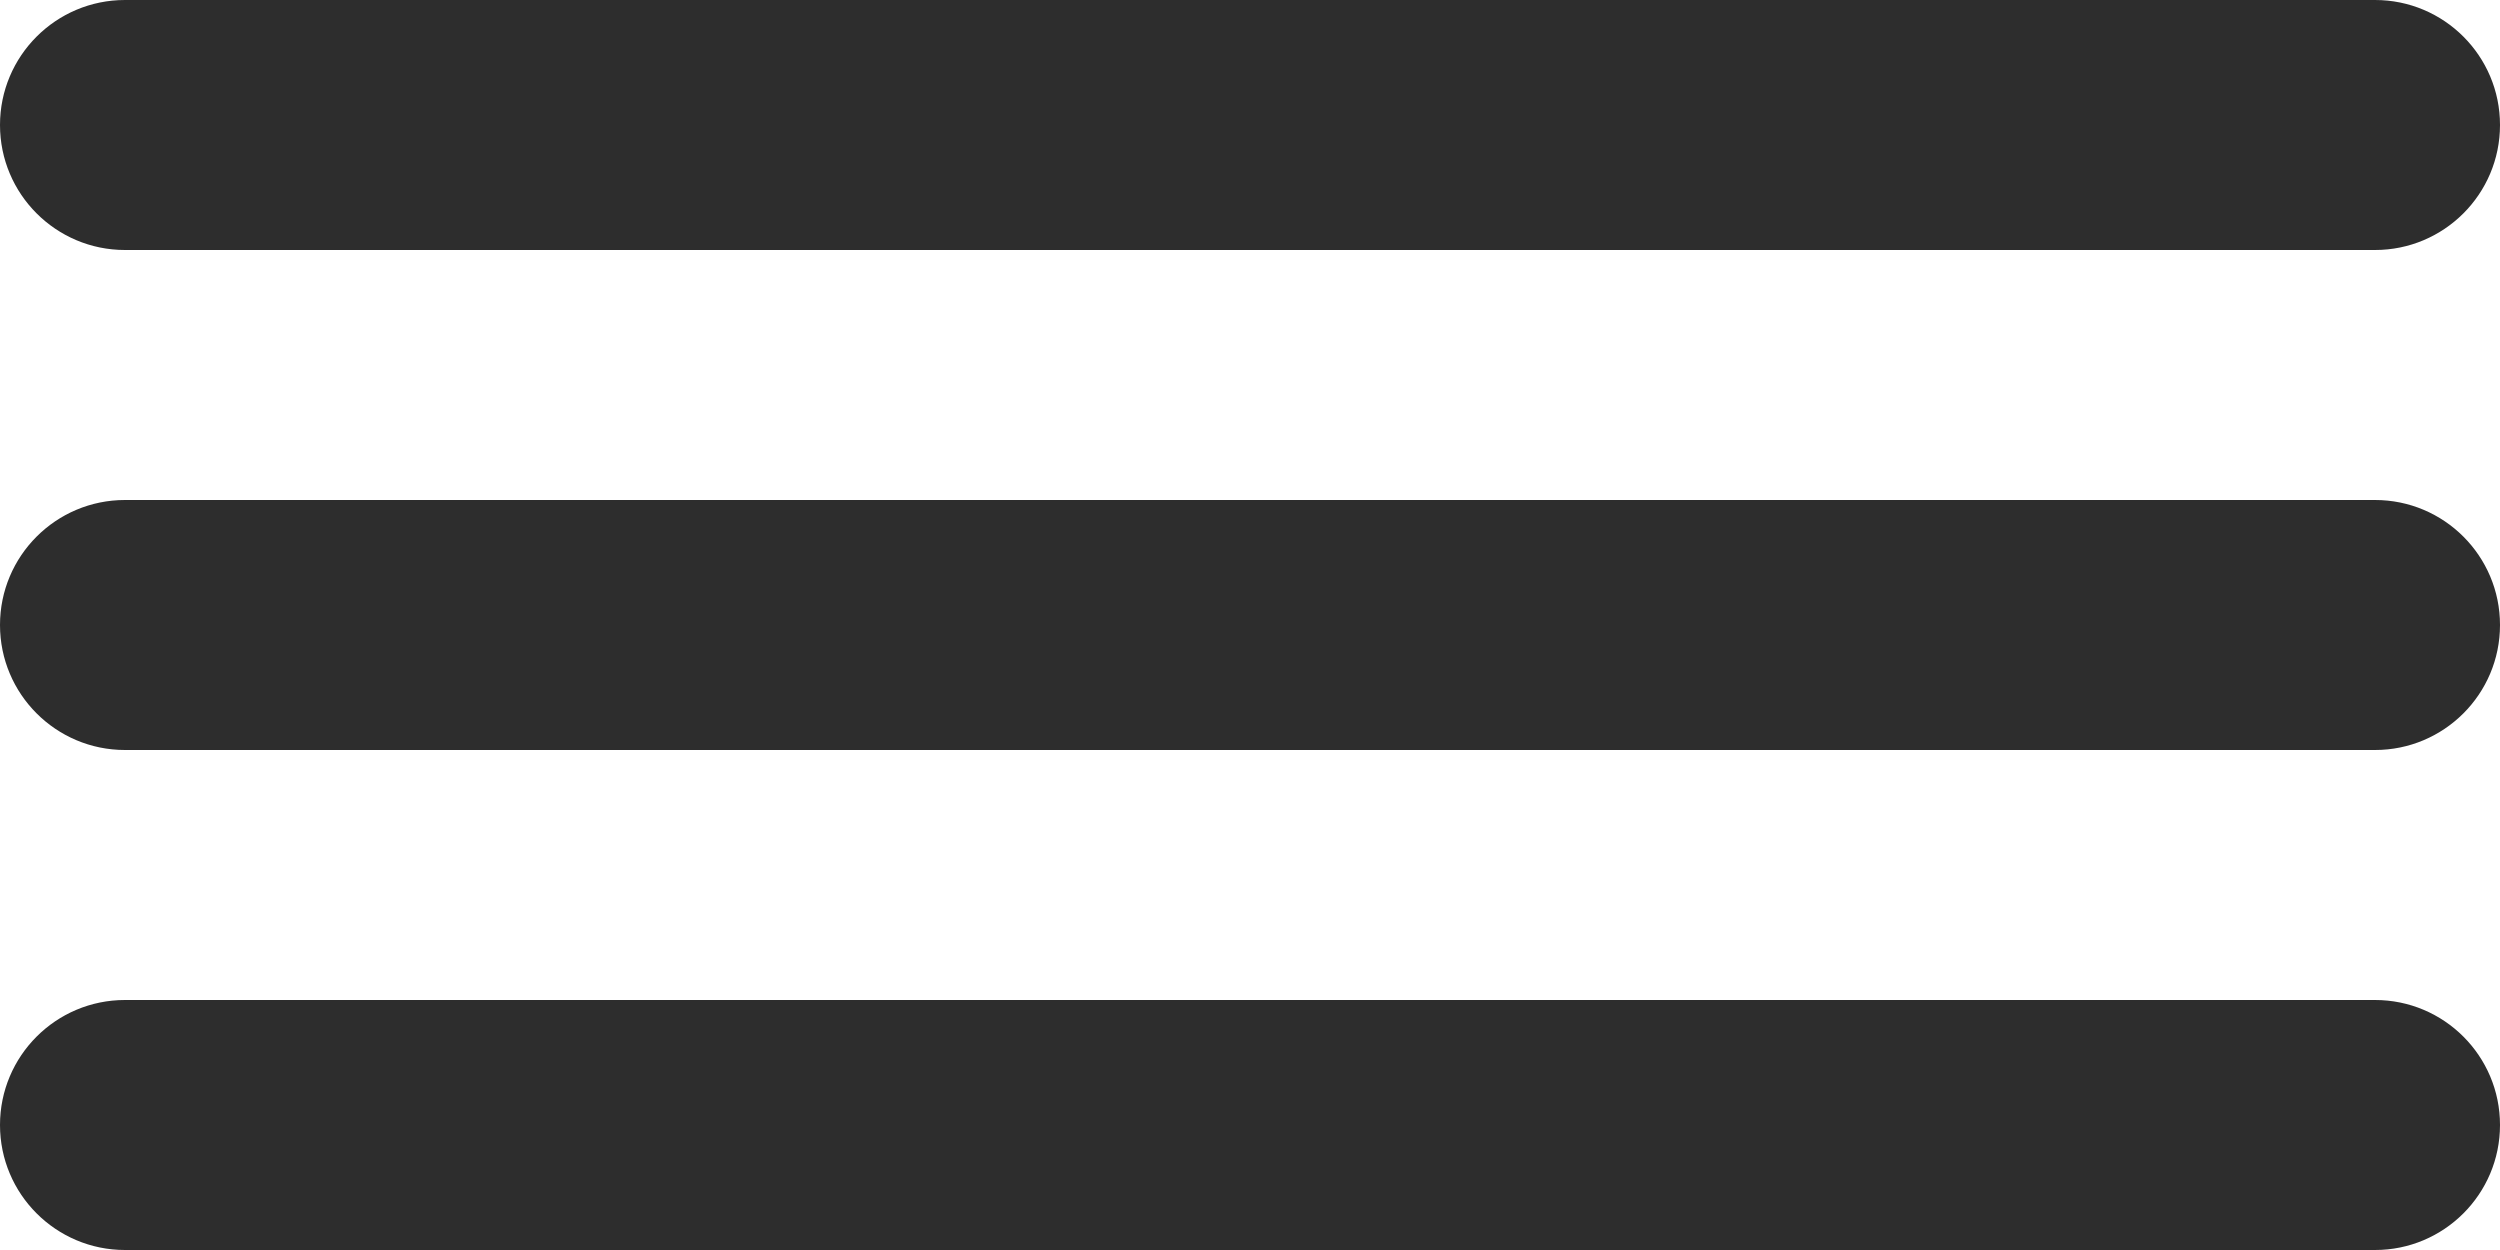
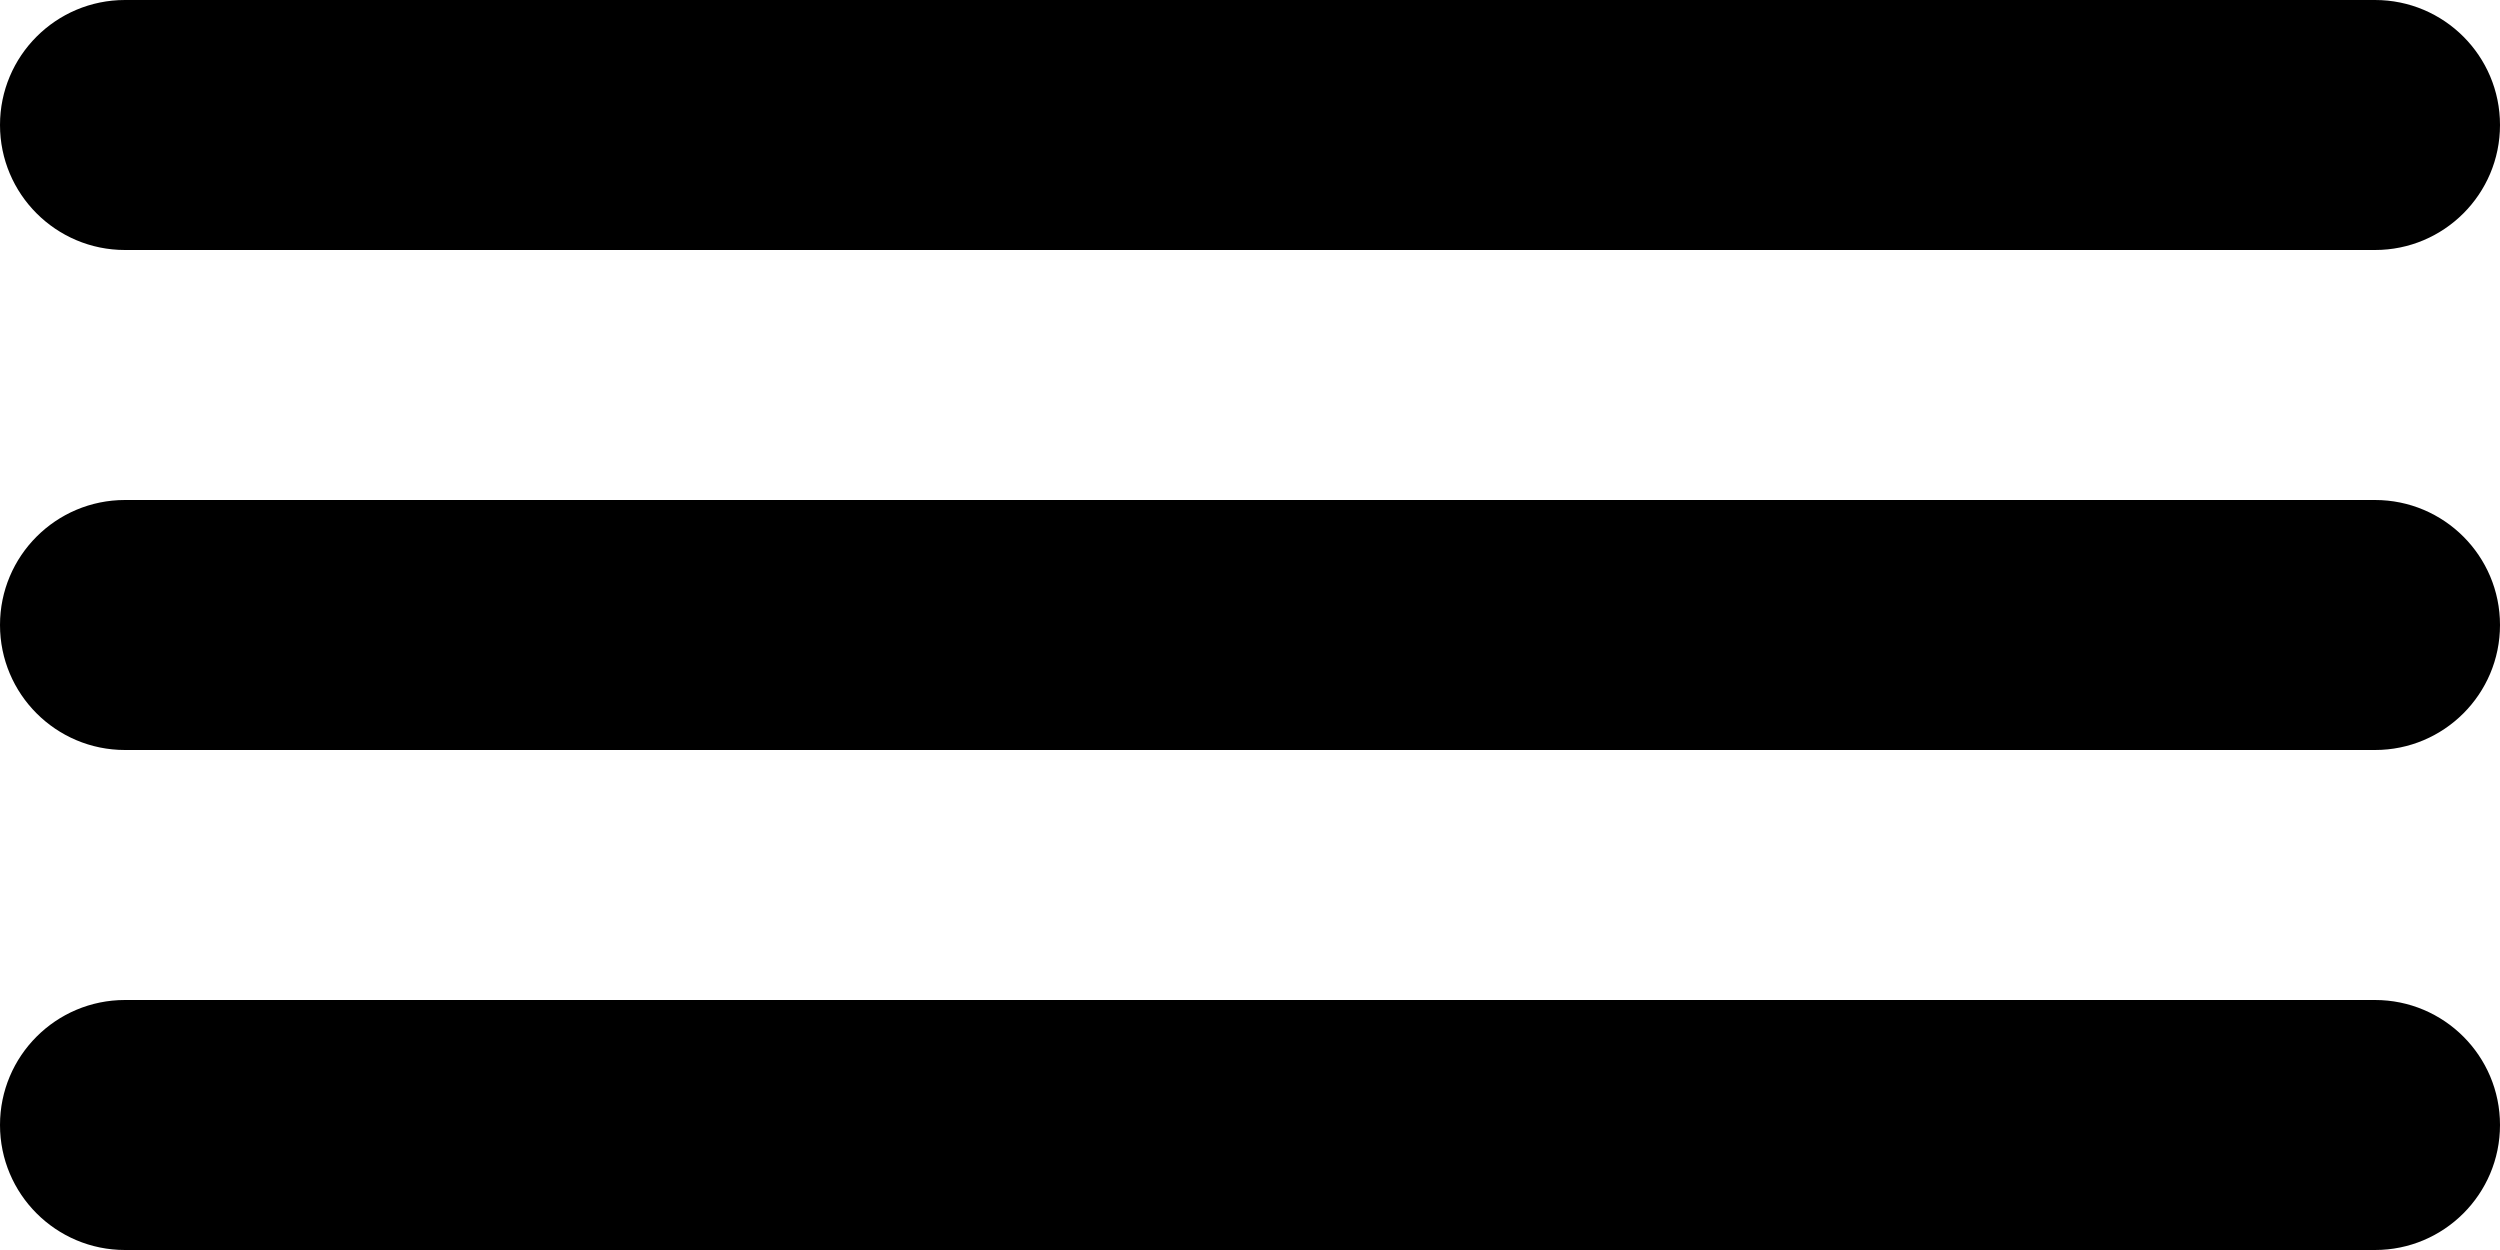
<svg xmlns="http://www.w3.org/2000/svg" width="40" height="20" viewBox="0 0 40 20" fill="none">
-   <rect width="40" height="4" rx="2" fill="#2D2D2D" />
-   <rect y="8" width="40" height="4" rx="2" fill="#2D2D2D" />
-   <rect y="16" width="40" height="4" rx="2" fill="#2D2D2D" />
+   <rect width="40" height="4" rx="2" fill="#000000" />
+   <rect y="8" width="40" height="4" rx="2" fill="#000000" />
+   <rect y="16" width="40" height="4" rx="2" fill="#000000" />
</svg>
